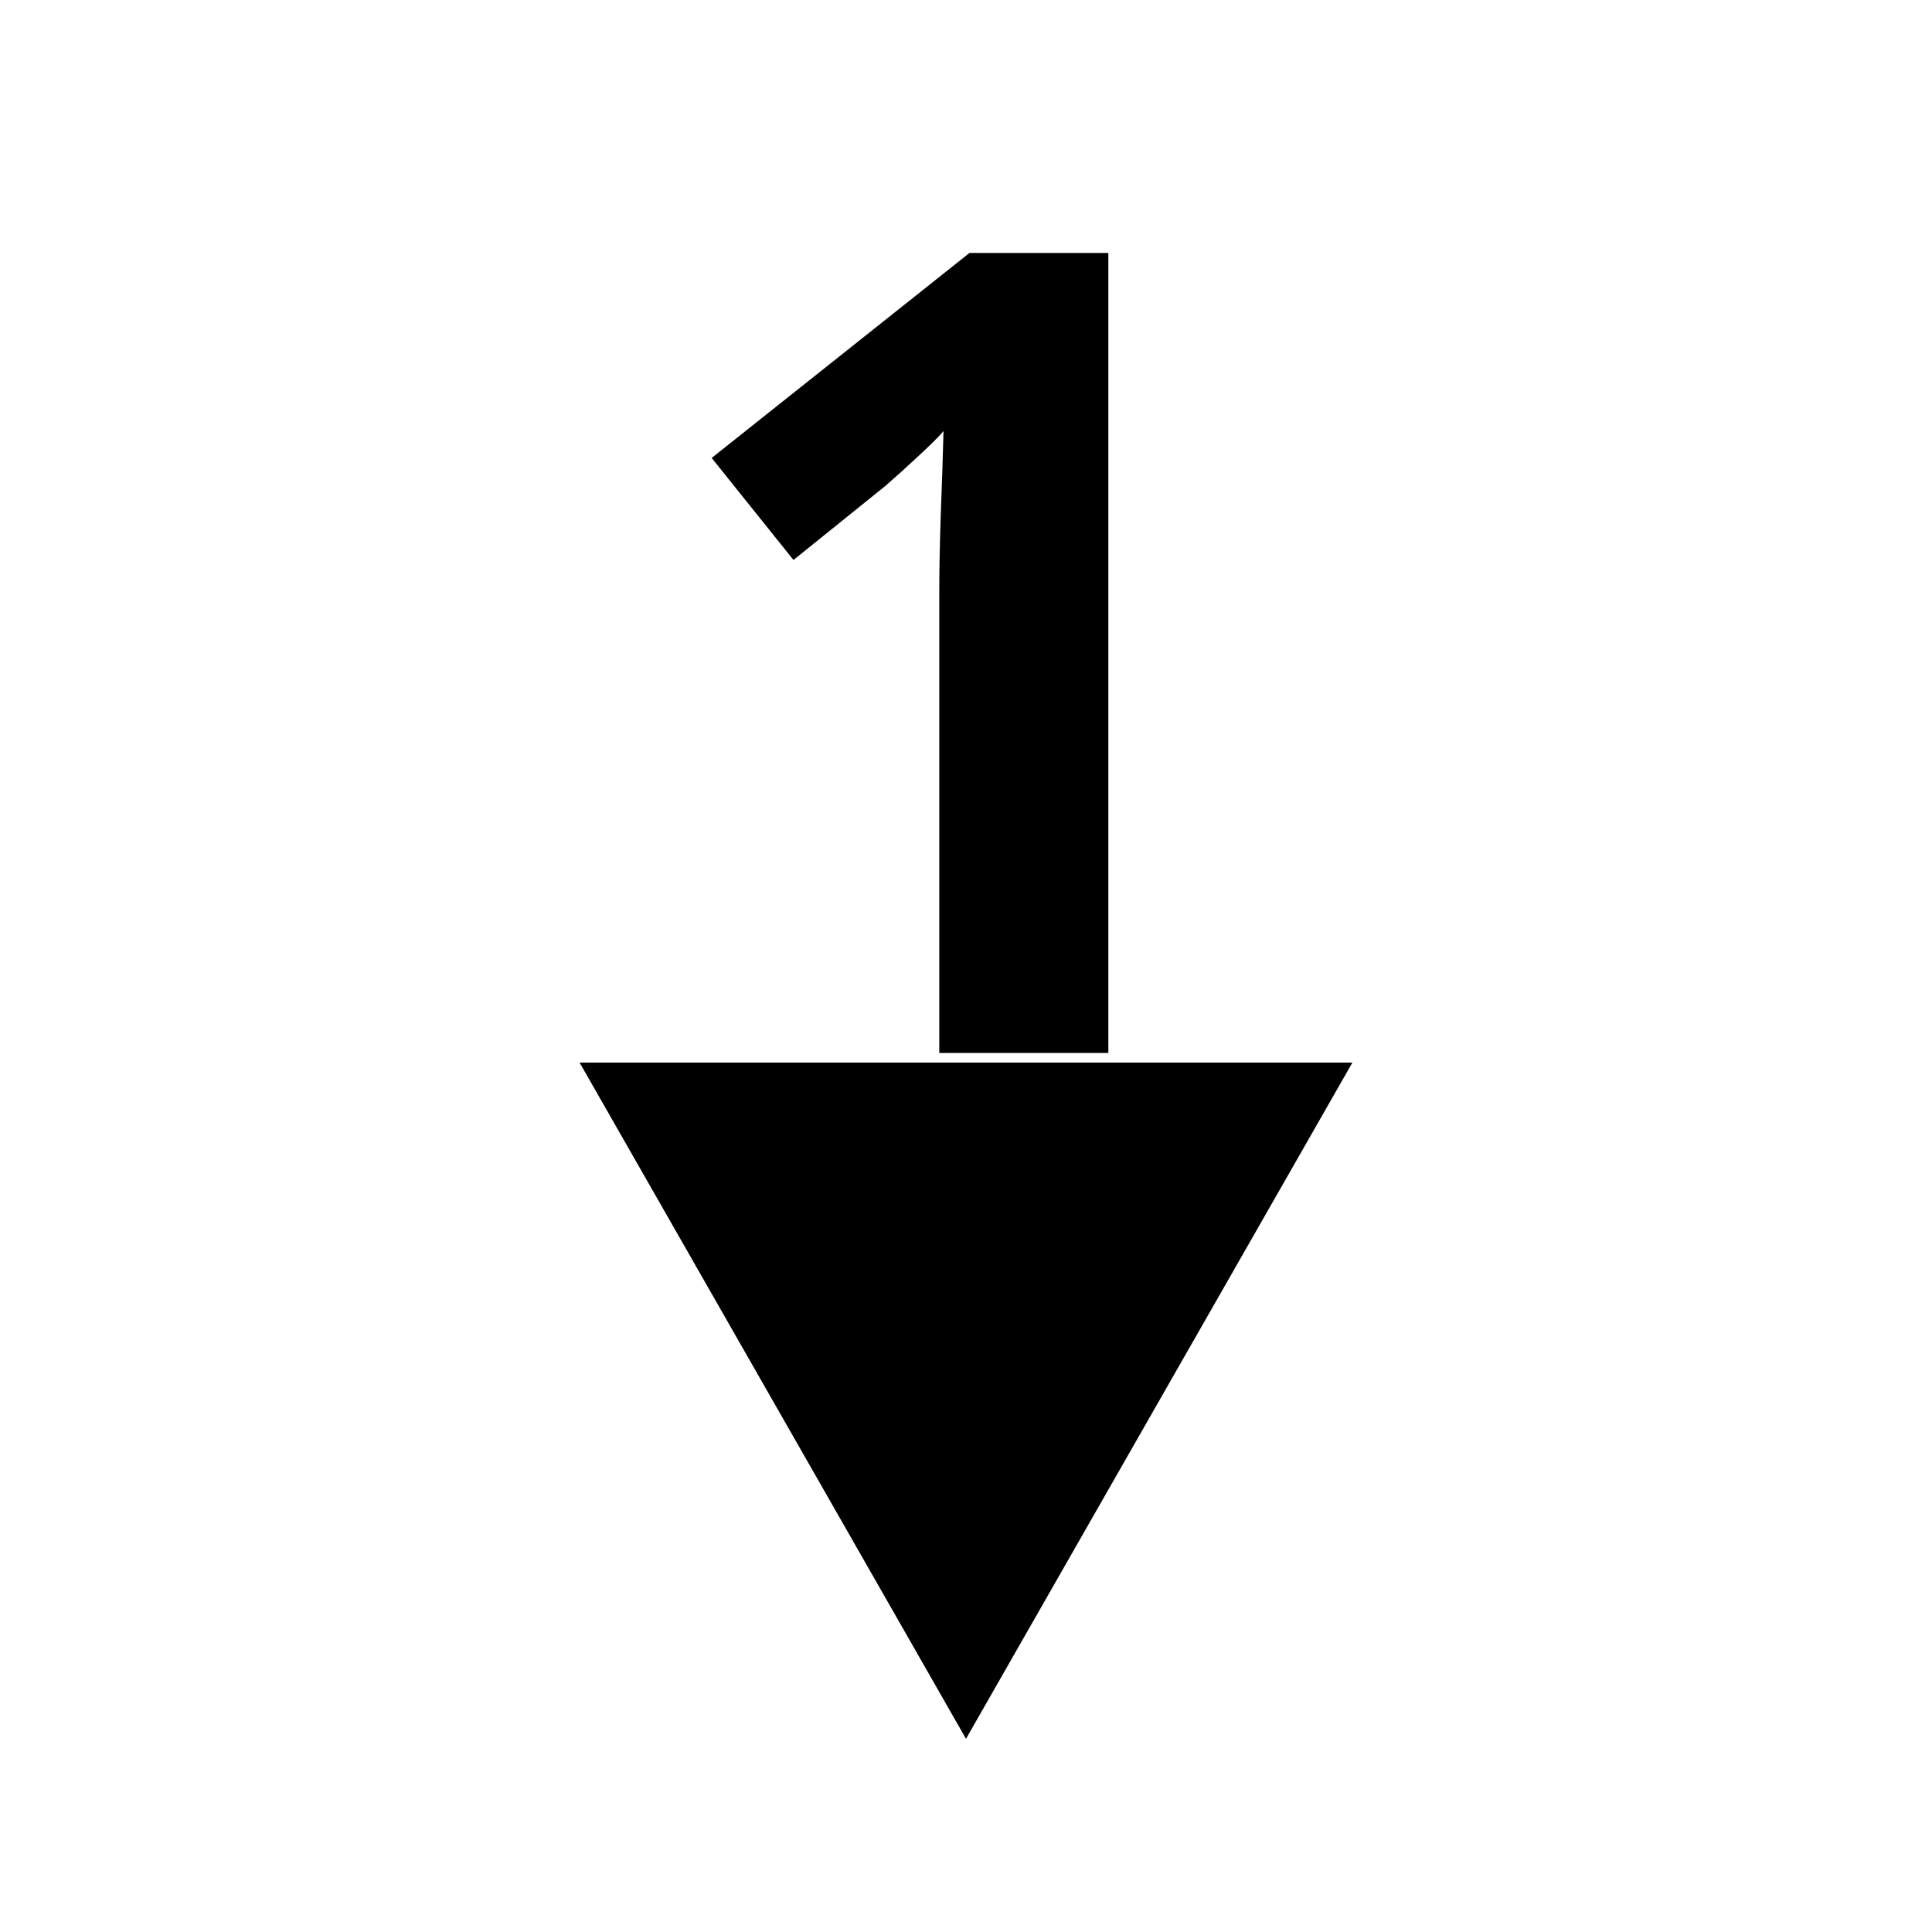
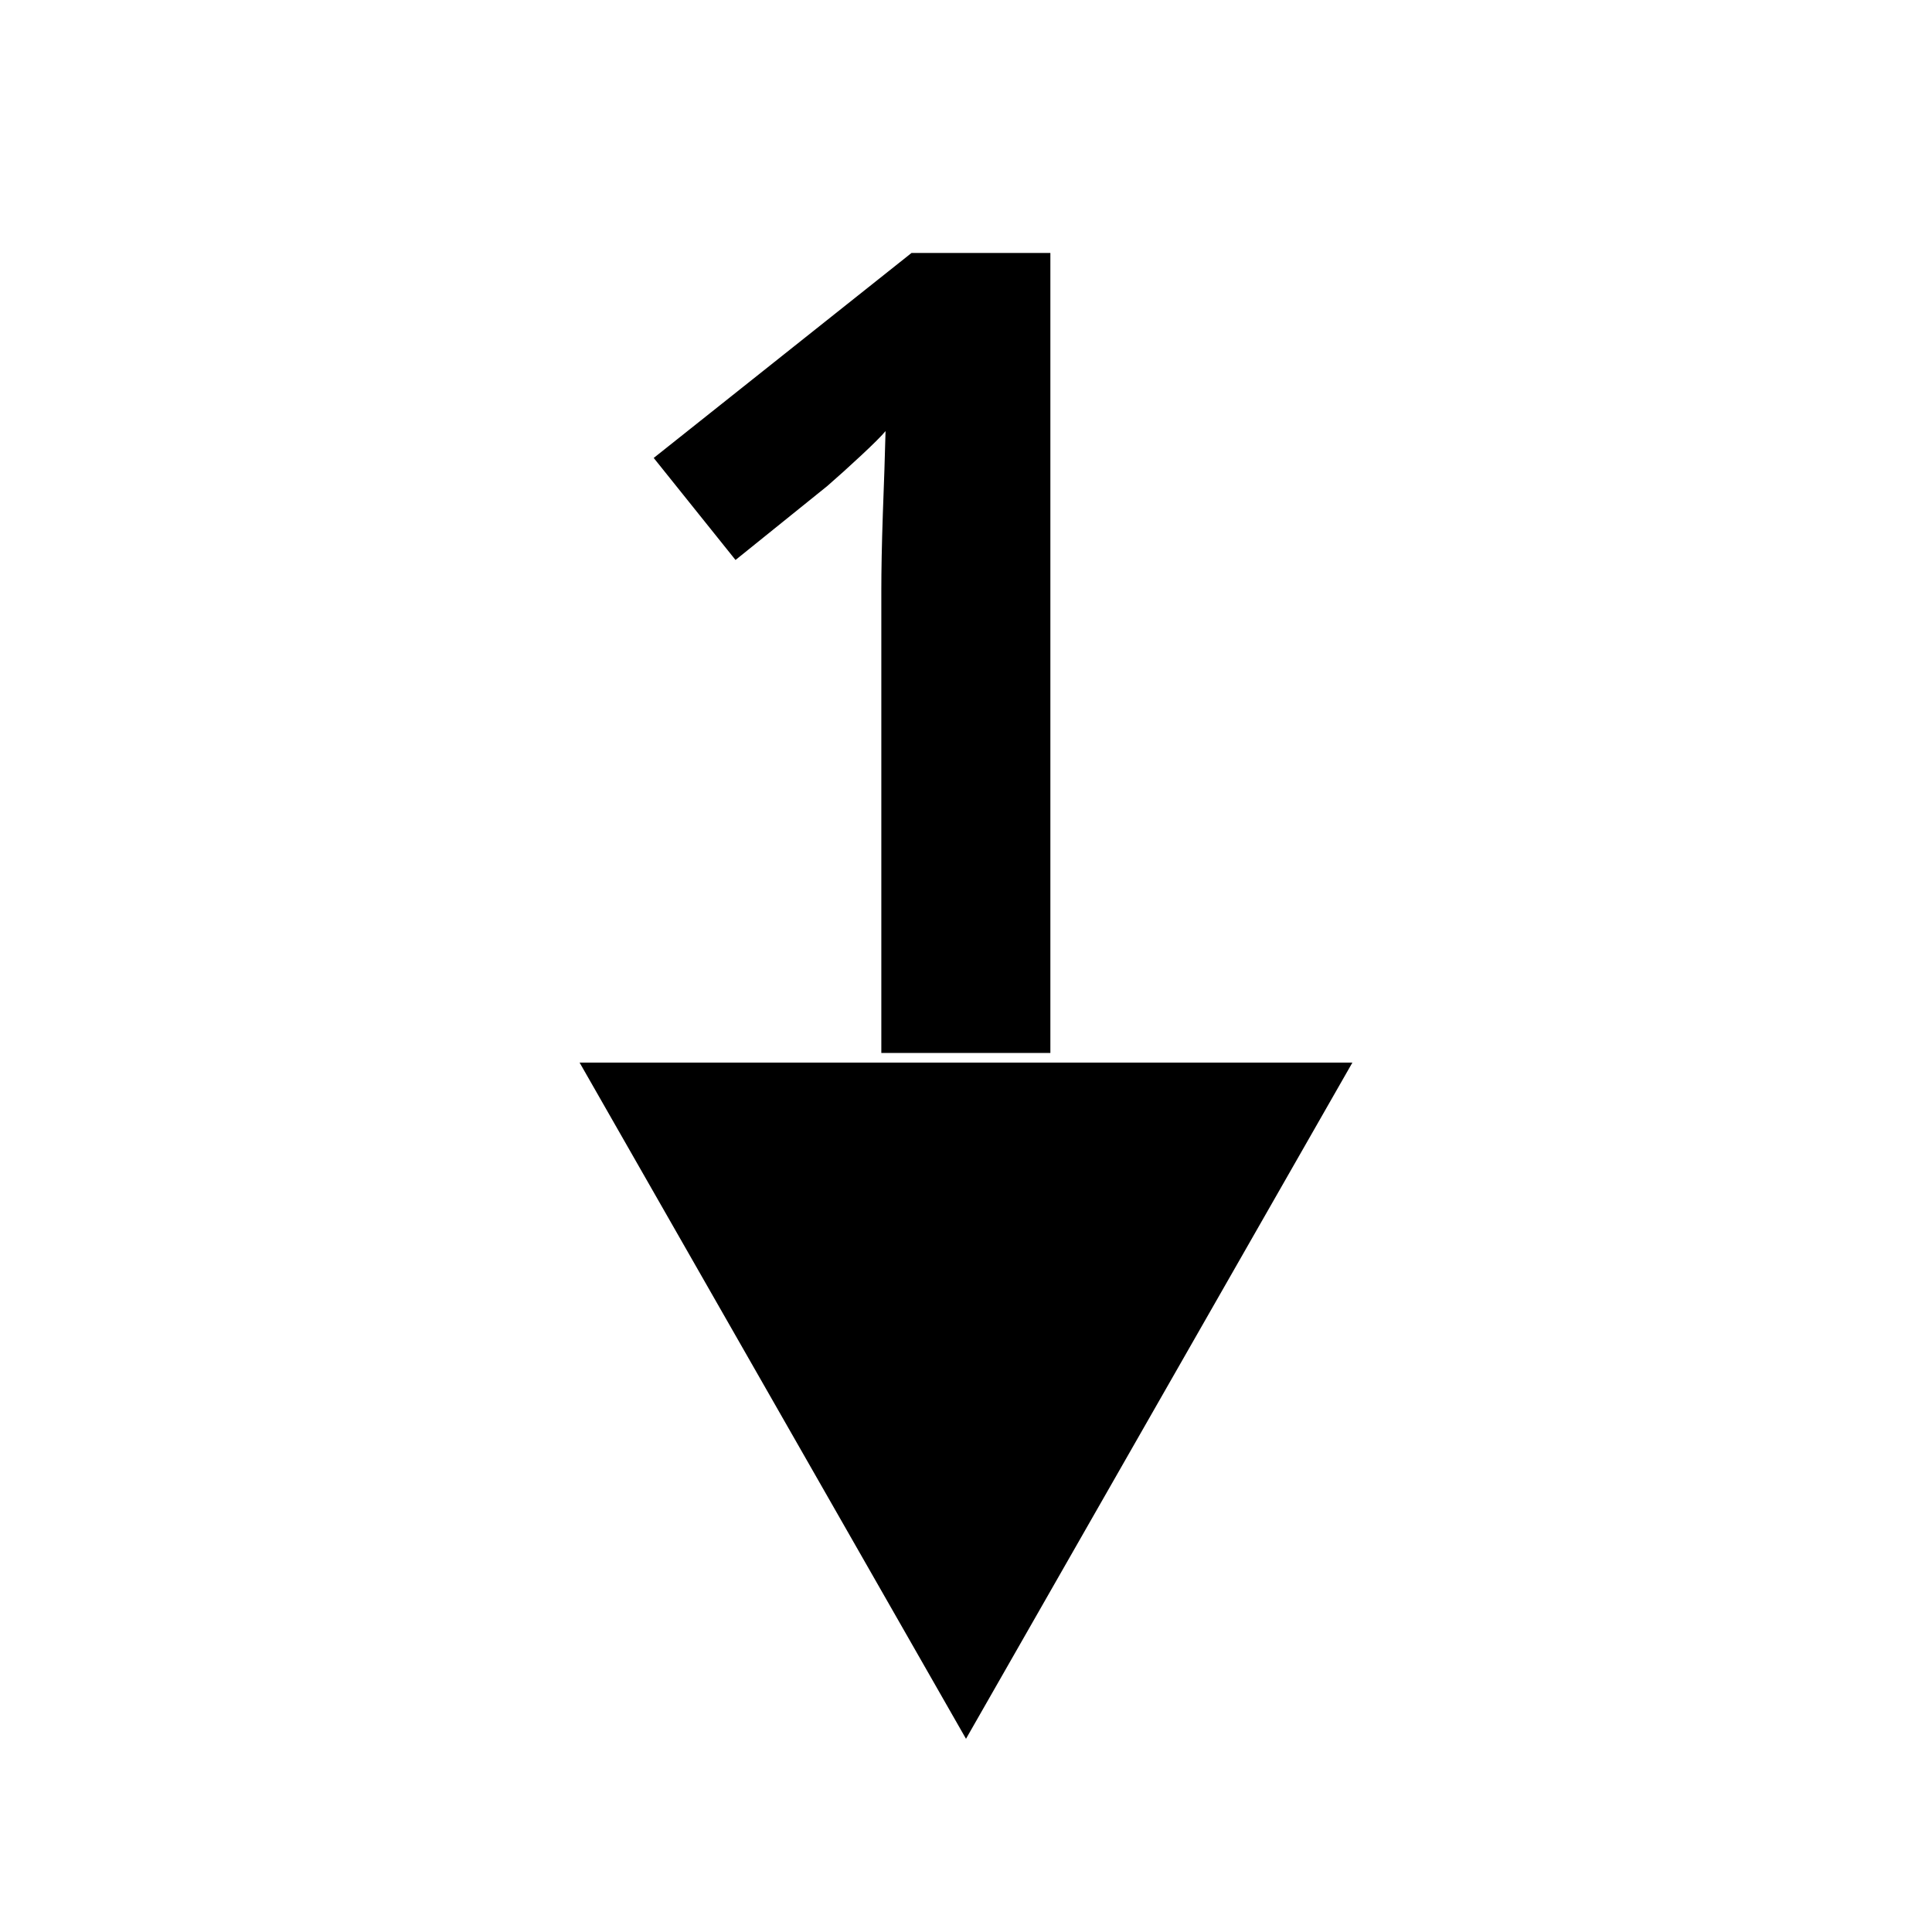
<svg xmlns="http://www.w3.org/2000/svg" xml:space="preserve" style="shape-rendering:geometricPrecision; text-rendering:geometricPrecision; image-rendering:optimizeQuality; fill-rule:evenodd; clip-rule:evenodd" viewBox="0 0 100 100">
  <g id="HM3">
    <circle style="fill: rgb(255, 255, 255); fill-rule: nonzero; opacity: 0.2; " cx="50%" cy="50%" r="45%" />
    <polygon points="30,55 70,55 50,90" style="fill:black;" />
-     <text x="50%" y="32%" text-anchor="middle" dominant-baseline="central" font-family="Amasis MT Medium" letter-spacing="0em" font-size="58" font-style="normal" font-weight="550" style="stroke: none; fill: rgb(0,0,0);">1</text>
+     <text x="47" y="32%" text-anchor="middle" dominant-baseline="central" font-family="Amasis MT Medium" letter-spacing="-6px" font-size="58" font-style="normal" font-weight="550" style="stroke: none; fill: rgb(0,0,0);">1</text>
  </g>
</svg>
